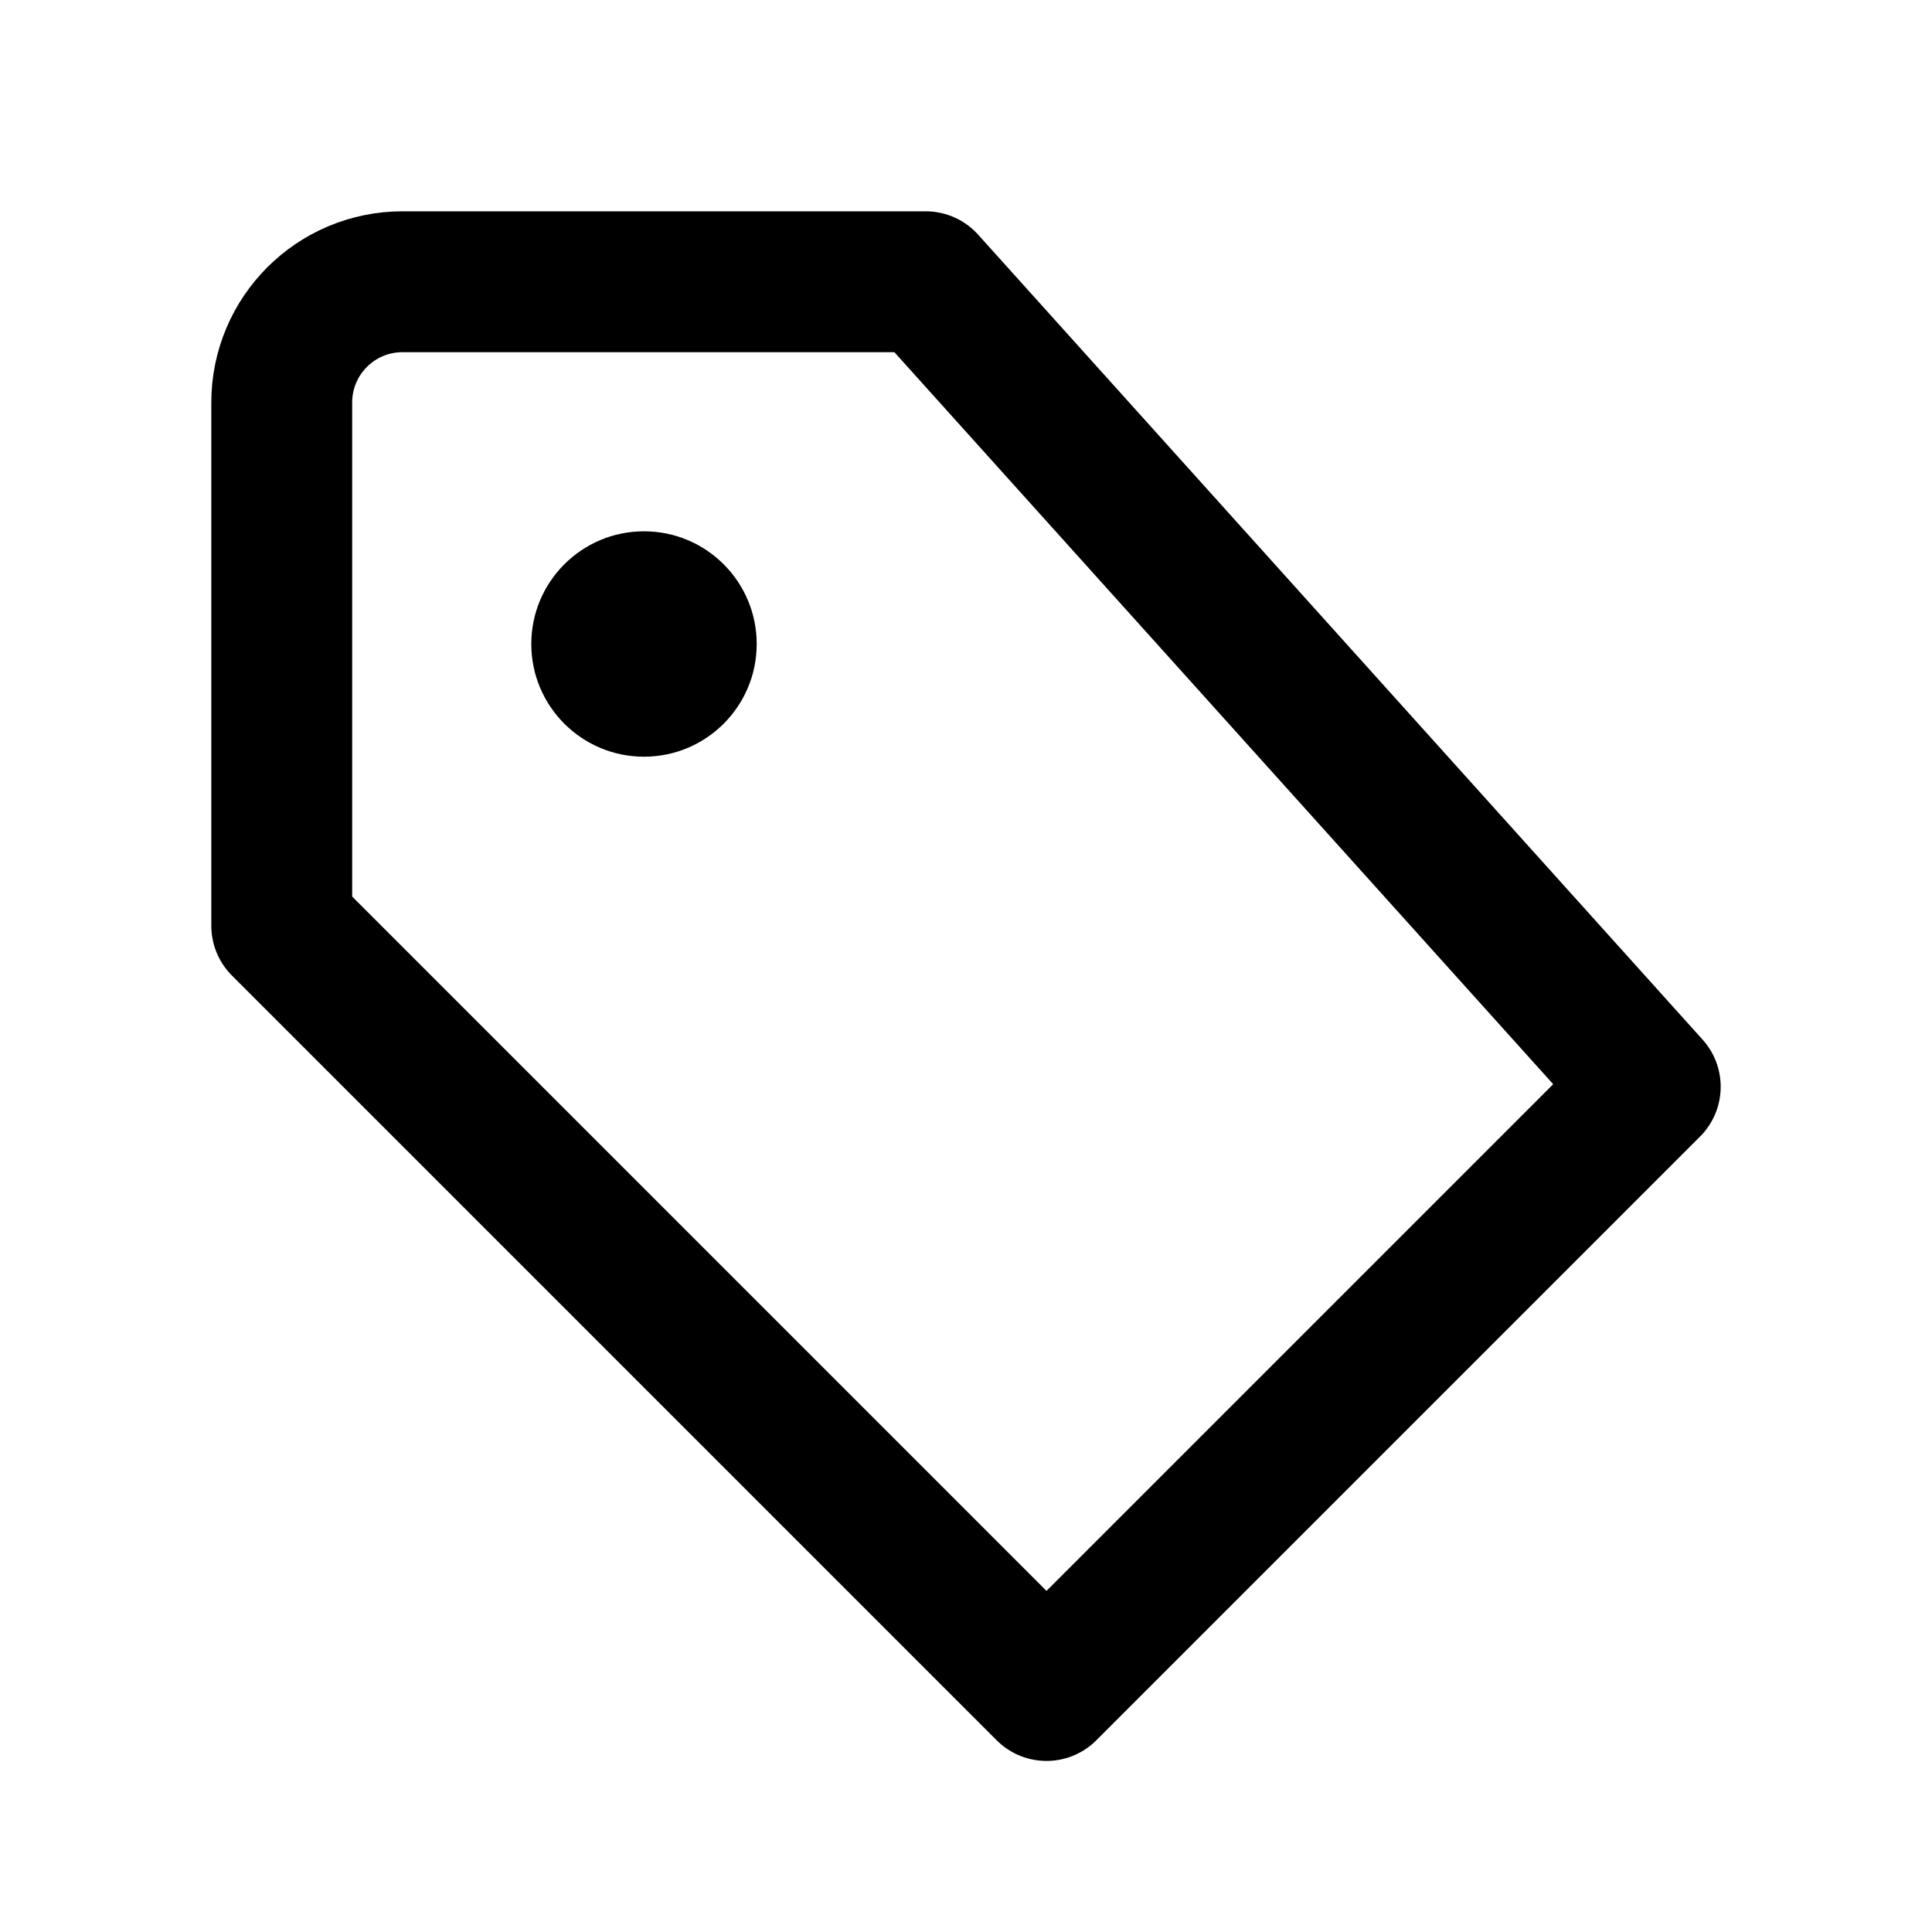
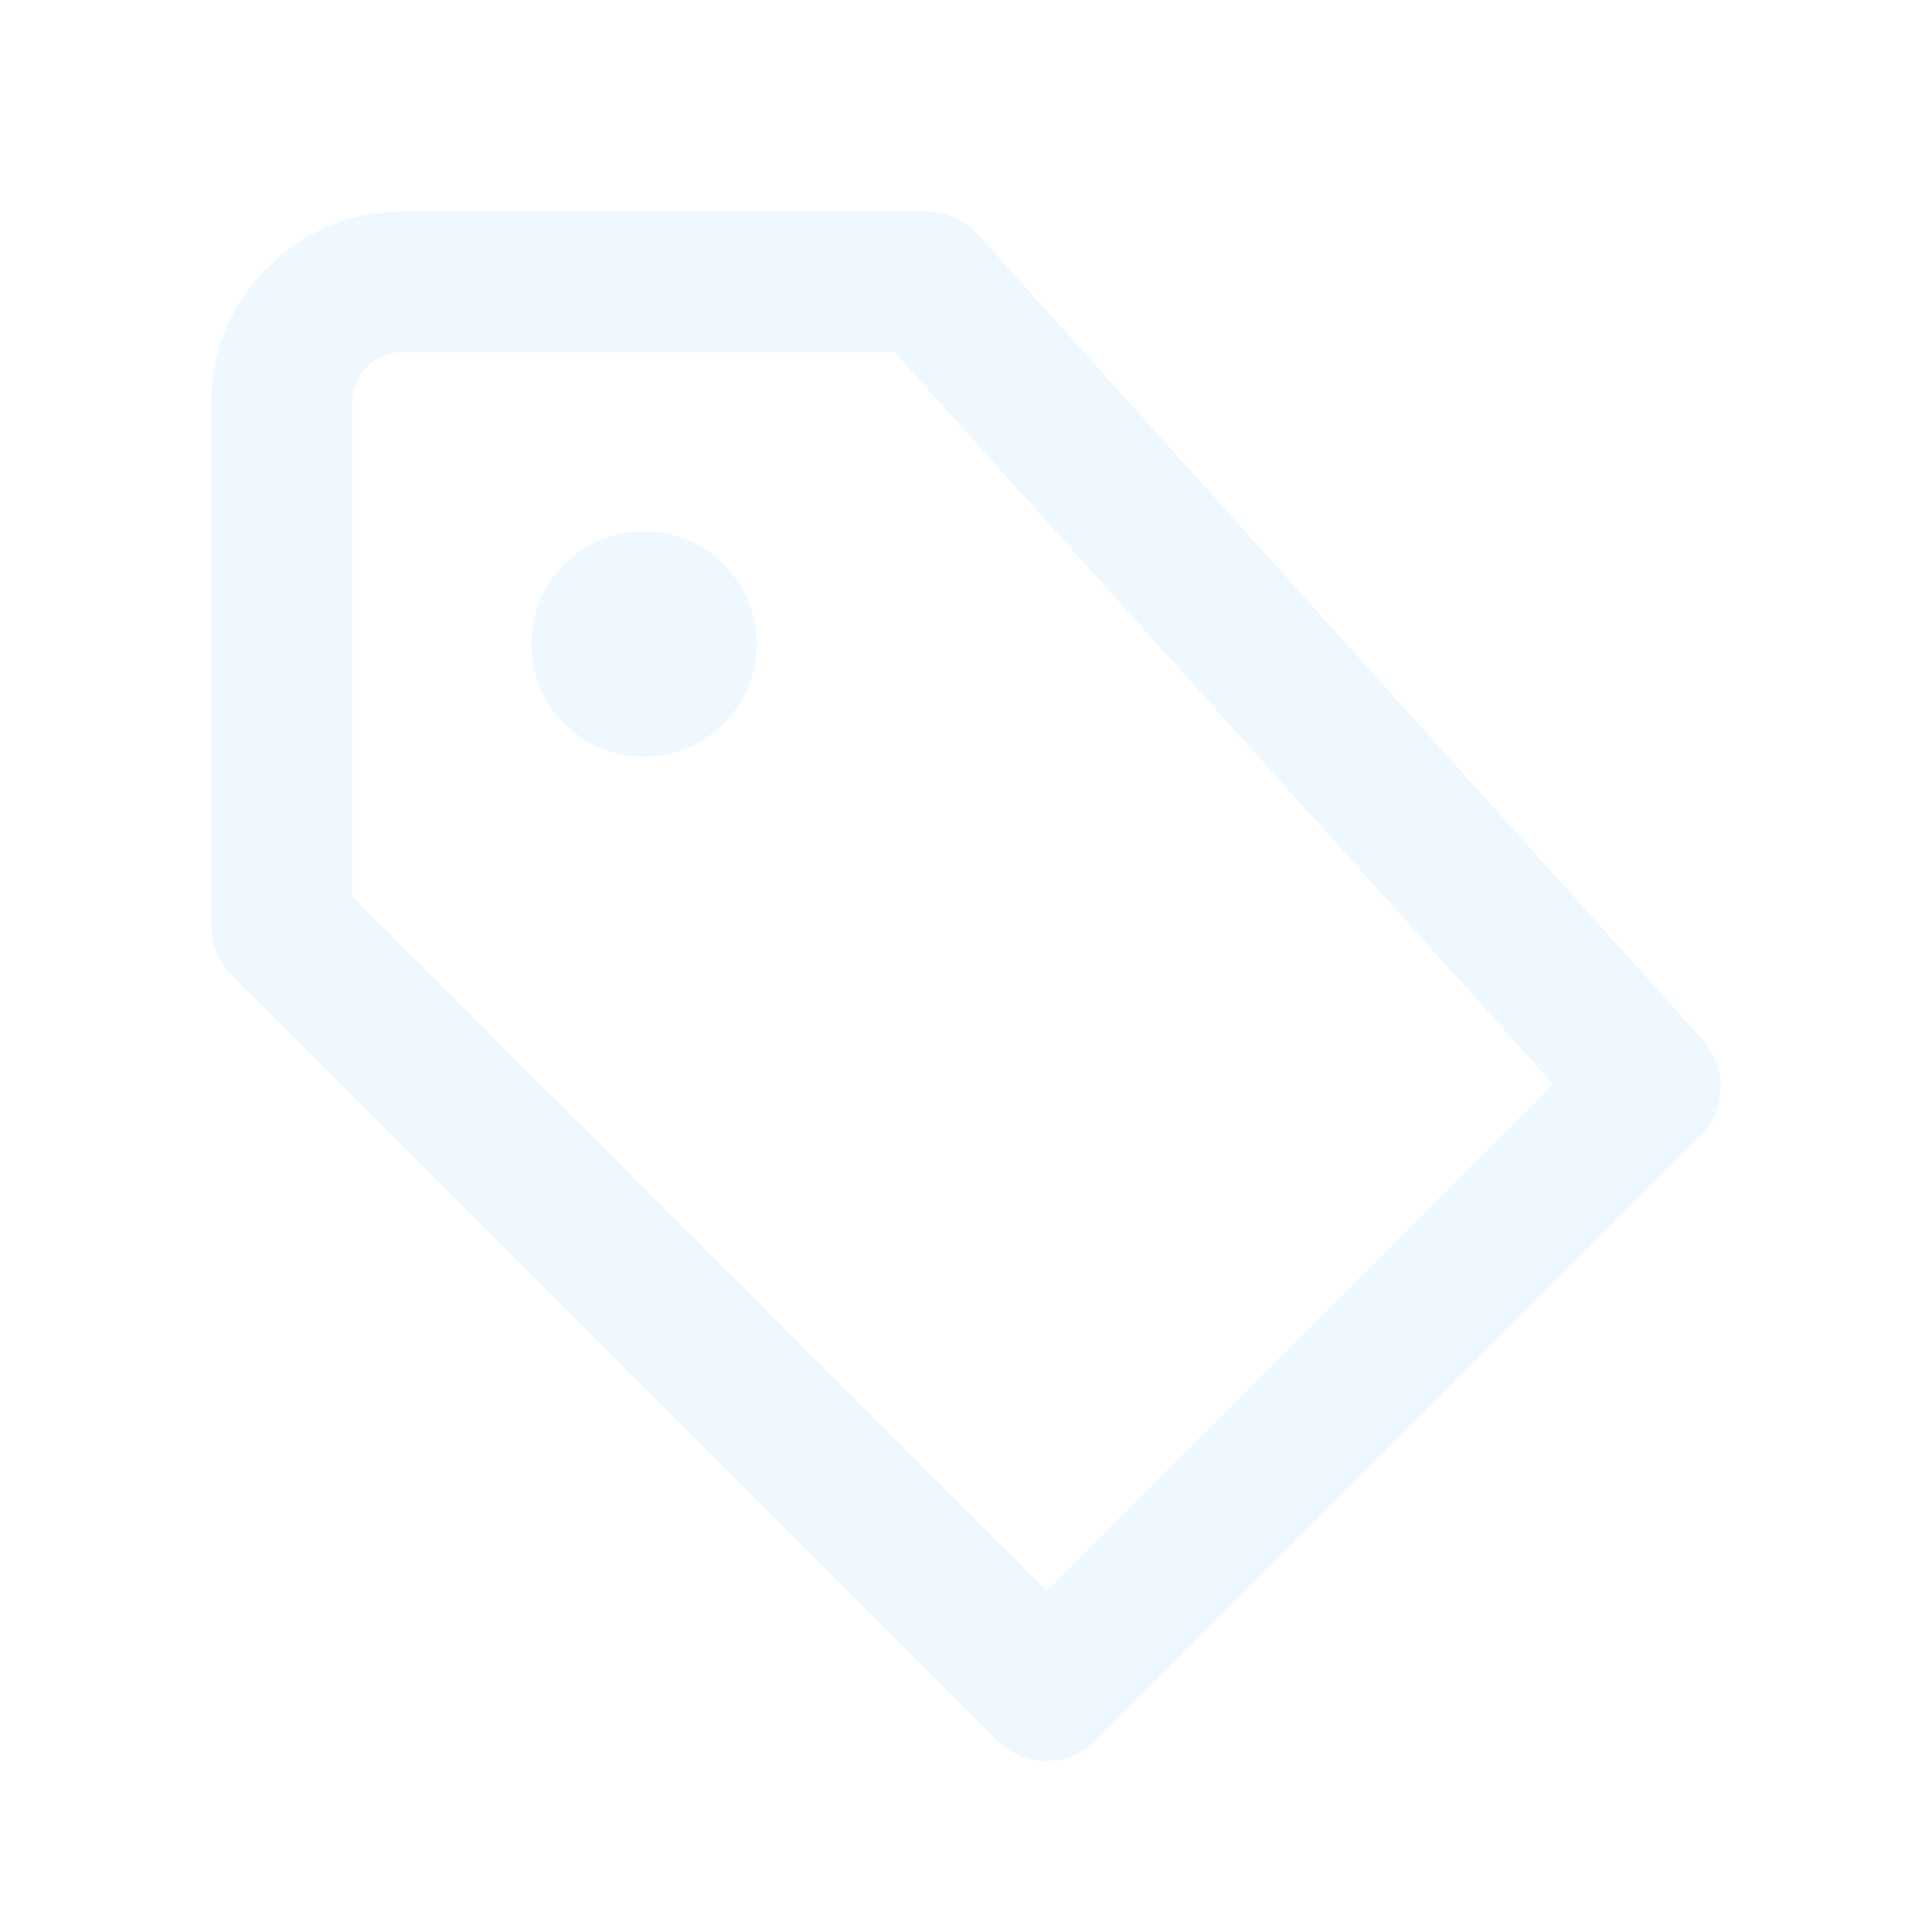
- <svg xmlns="http://www.w3.org/2000/svg" viewBox="0 0 24 24" fill="none" stroke="currentColor" stroke-width="1.75" stroke-linecap="round" stroke-linejoin="round">
+ <svg xmlns="http://www.w3.org/2000/svg" viewBox="0 0 24 24" fill="none" stroke="#f0f8ff" stroke-width="1.75" stroke-linecap="round" stroke-linejoin="round">
  <path d="M11.5 3.5H5a1.5 1.5 0 0 0-1.5 1.5v6.5L13 21l7.5-7.5L11.5 3.5Z" />
-   <circle cx="8" cy="8" r="1.4" fill="currentColor" stroke="none" />
+   <circle cx="8" cy="8" r="1.4" fill="#f0f8ff" stroke="none" />
</svg>
